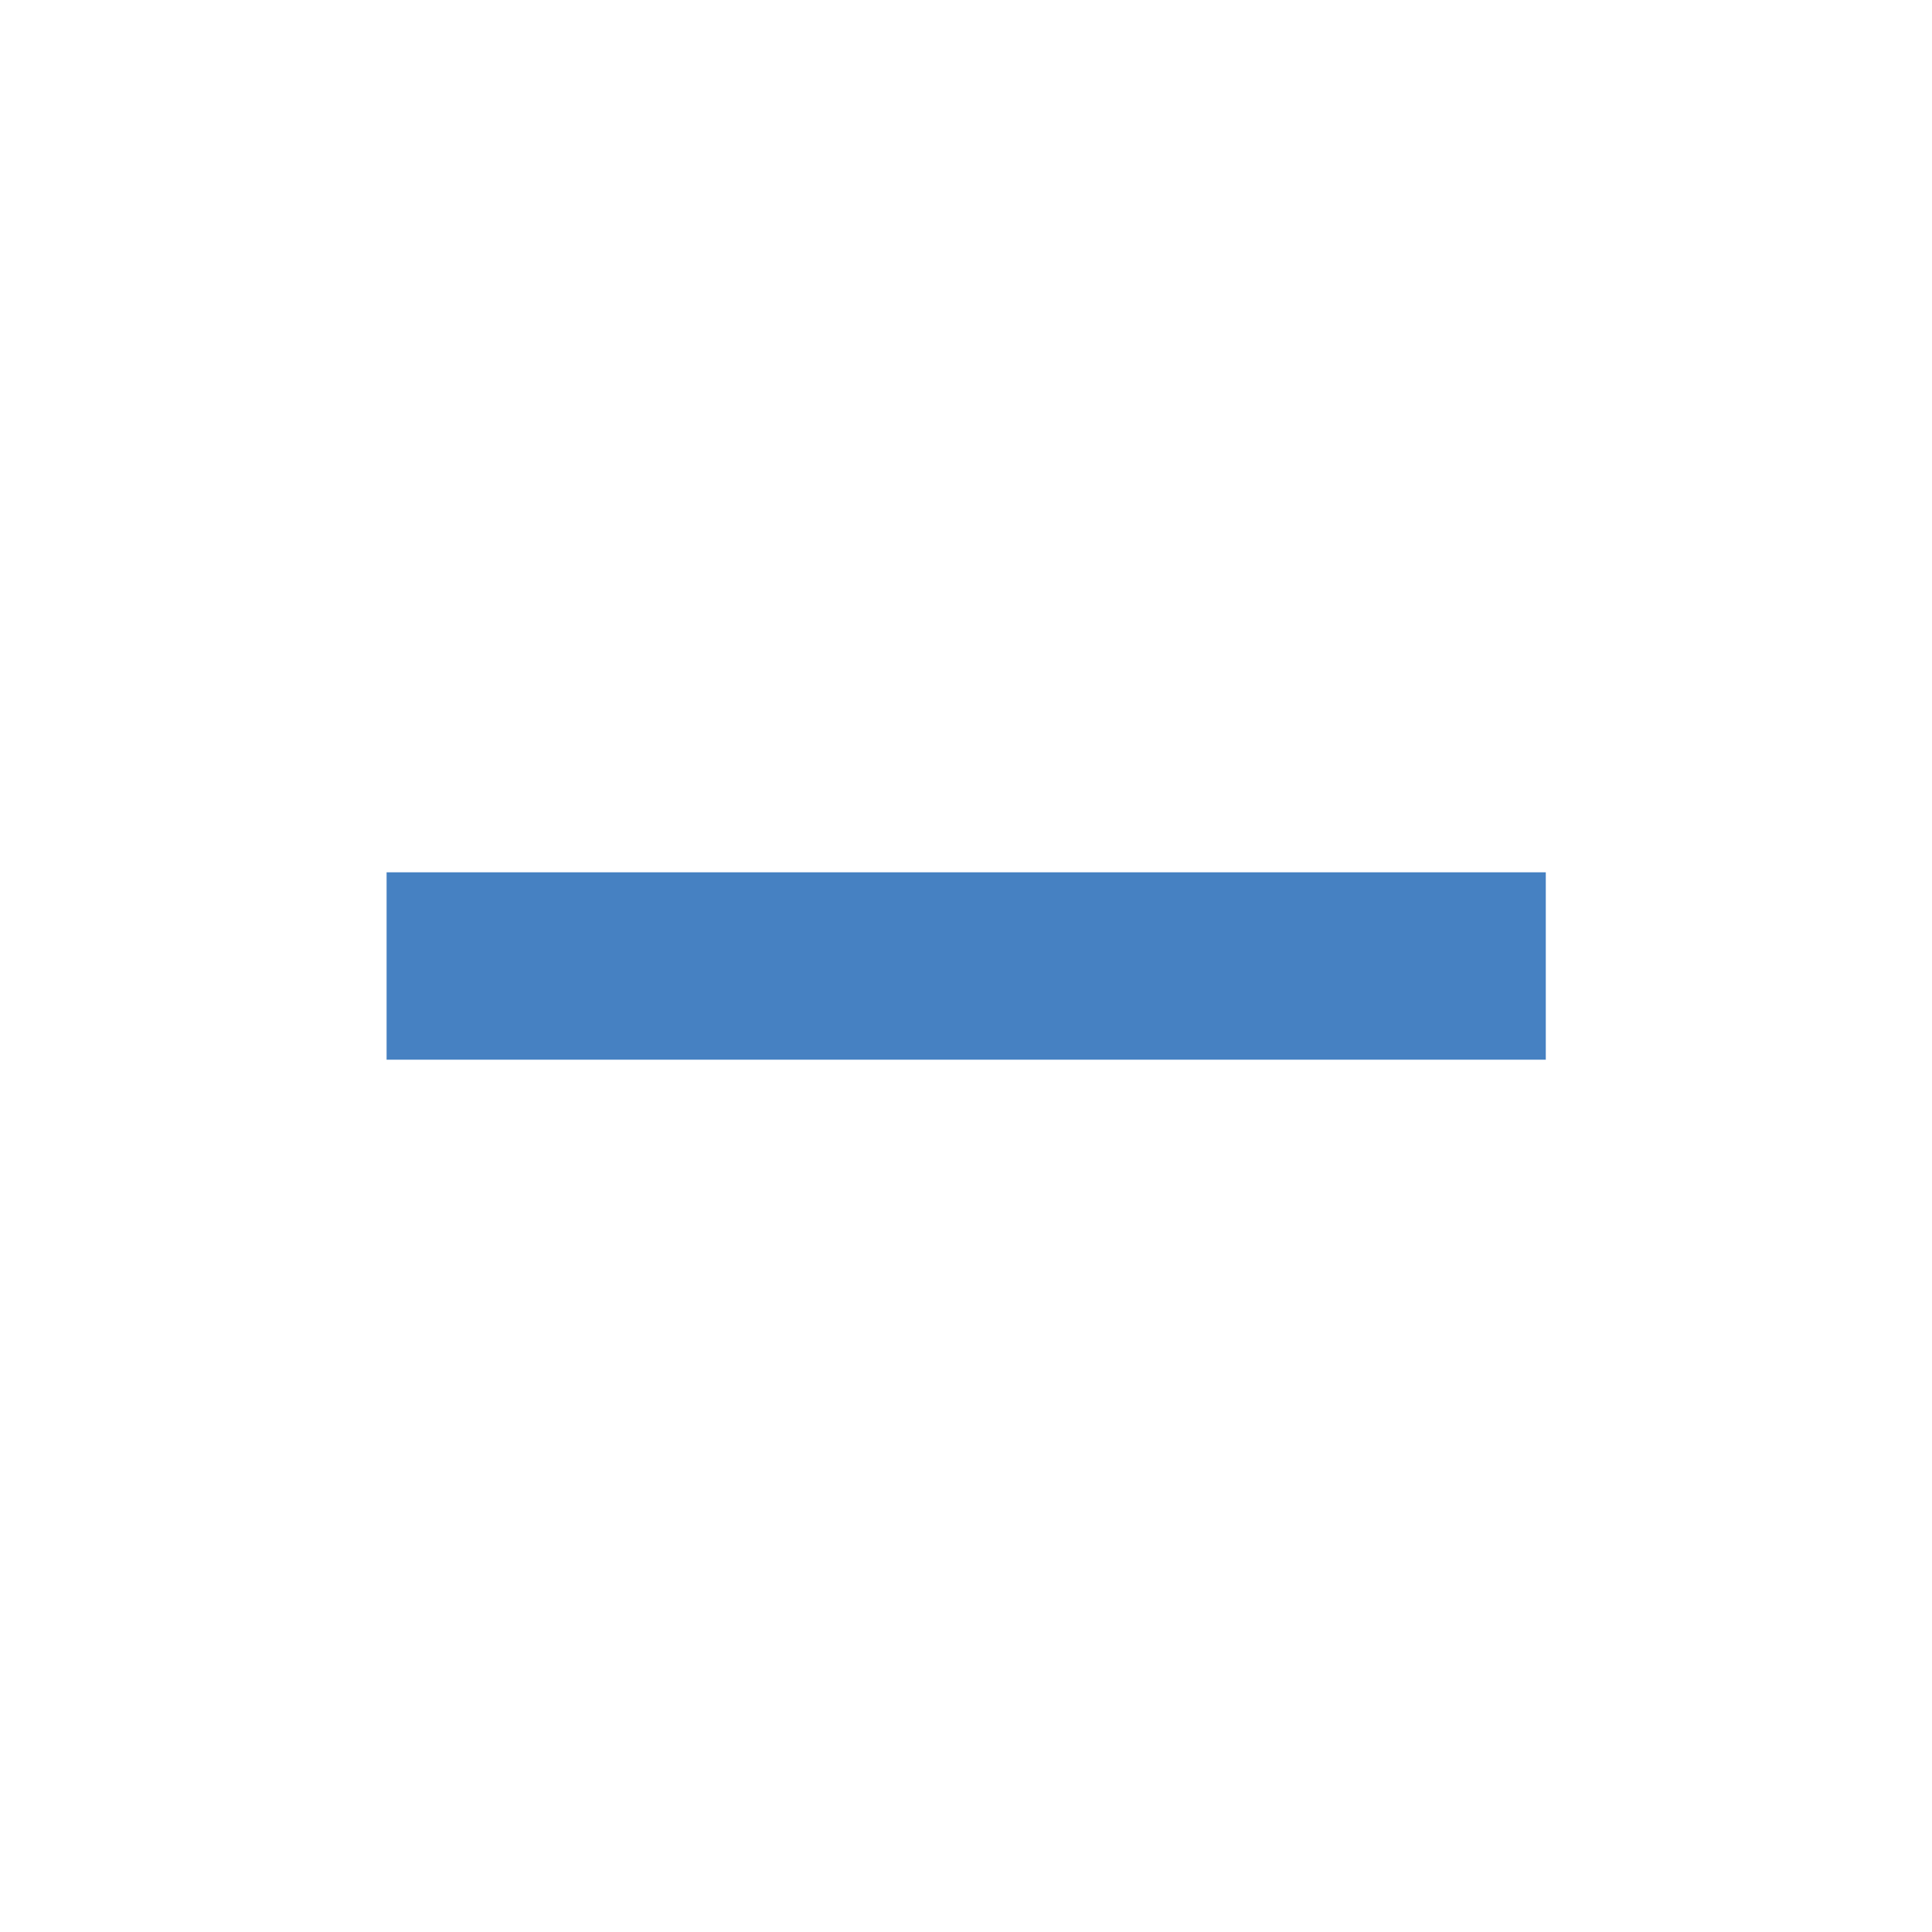
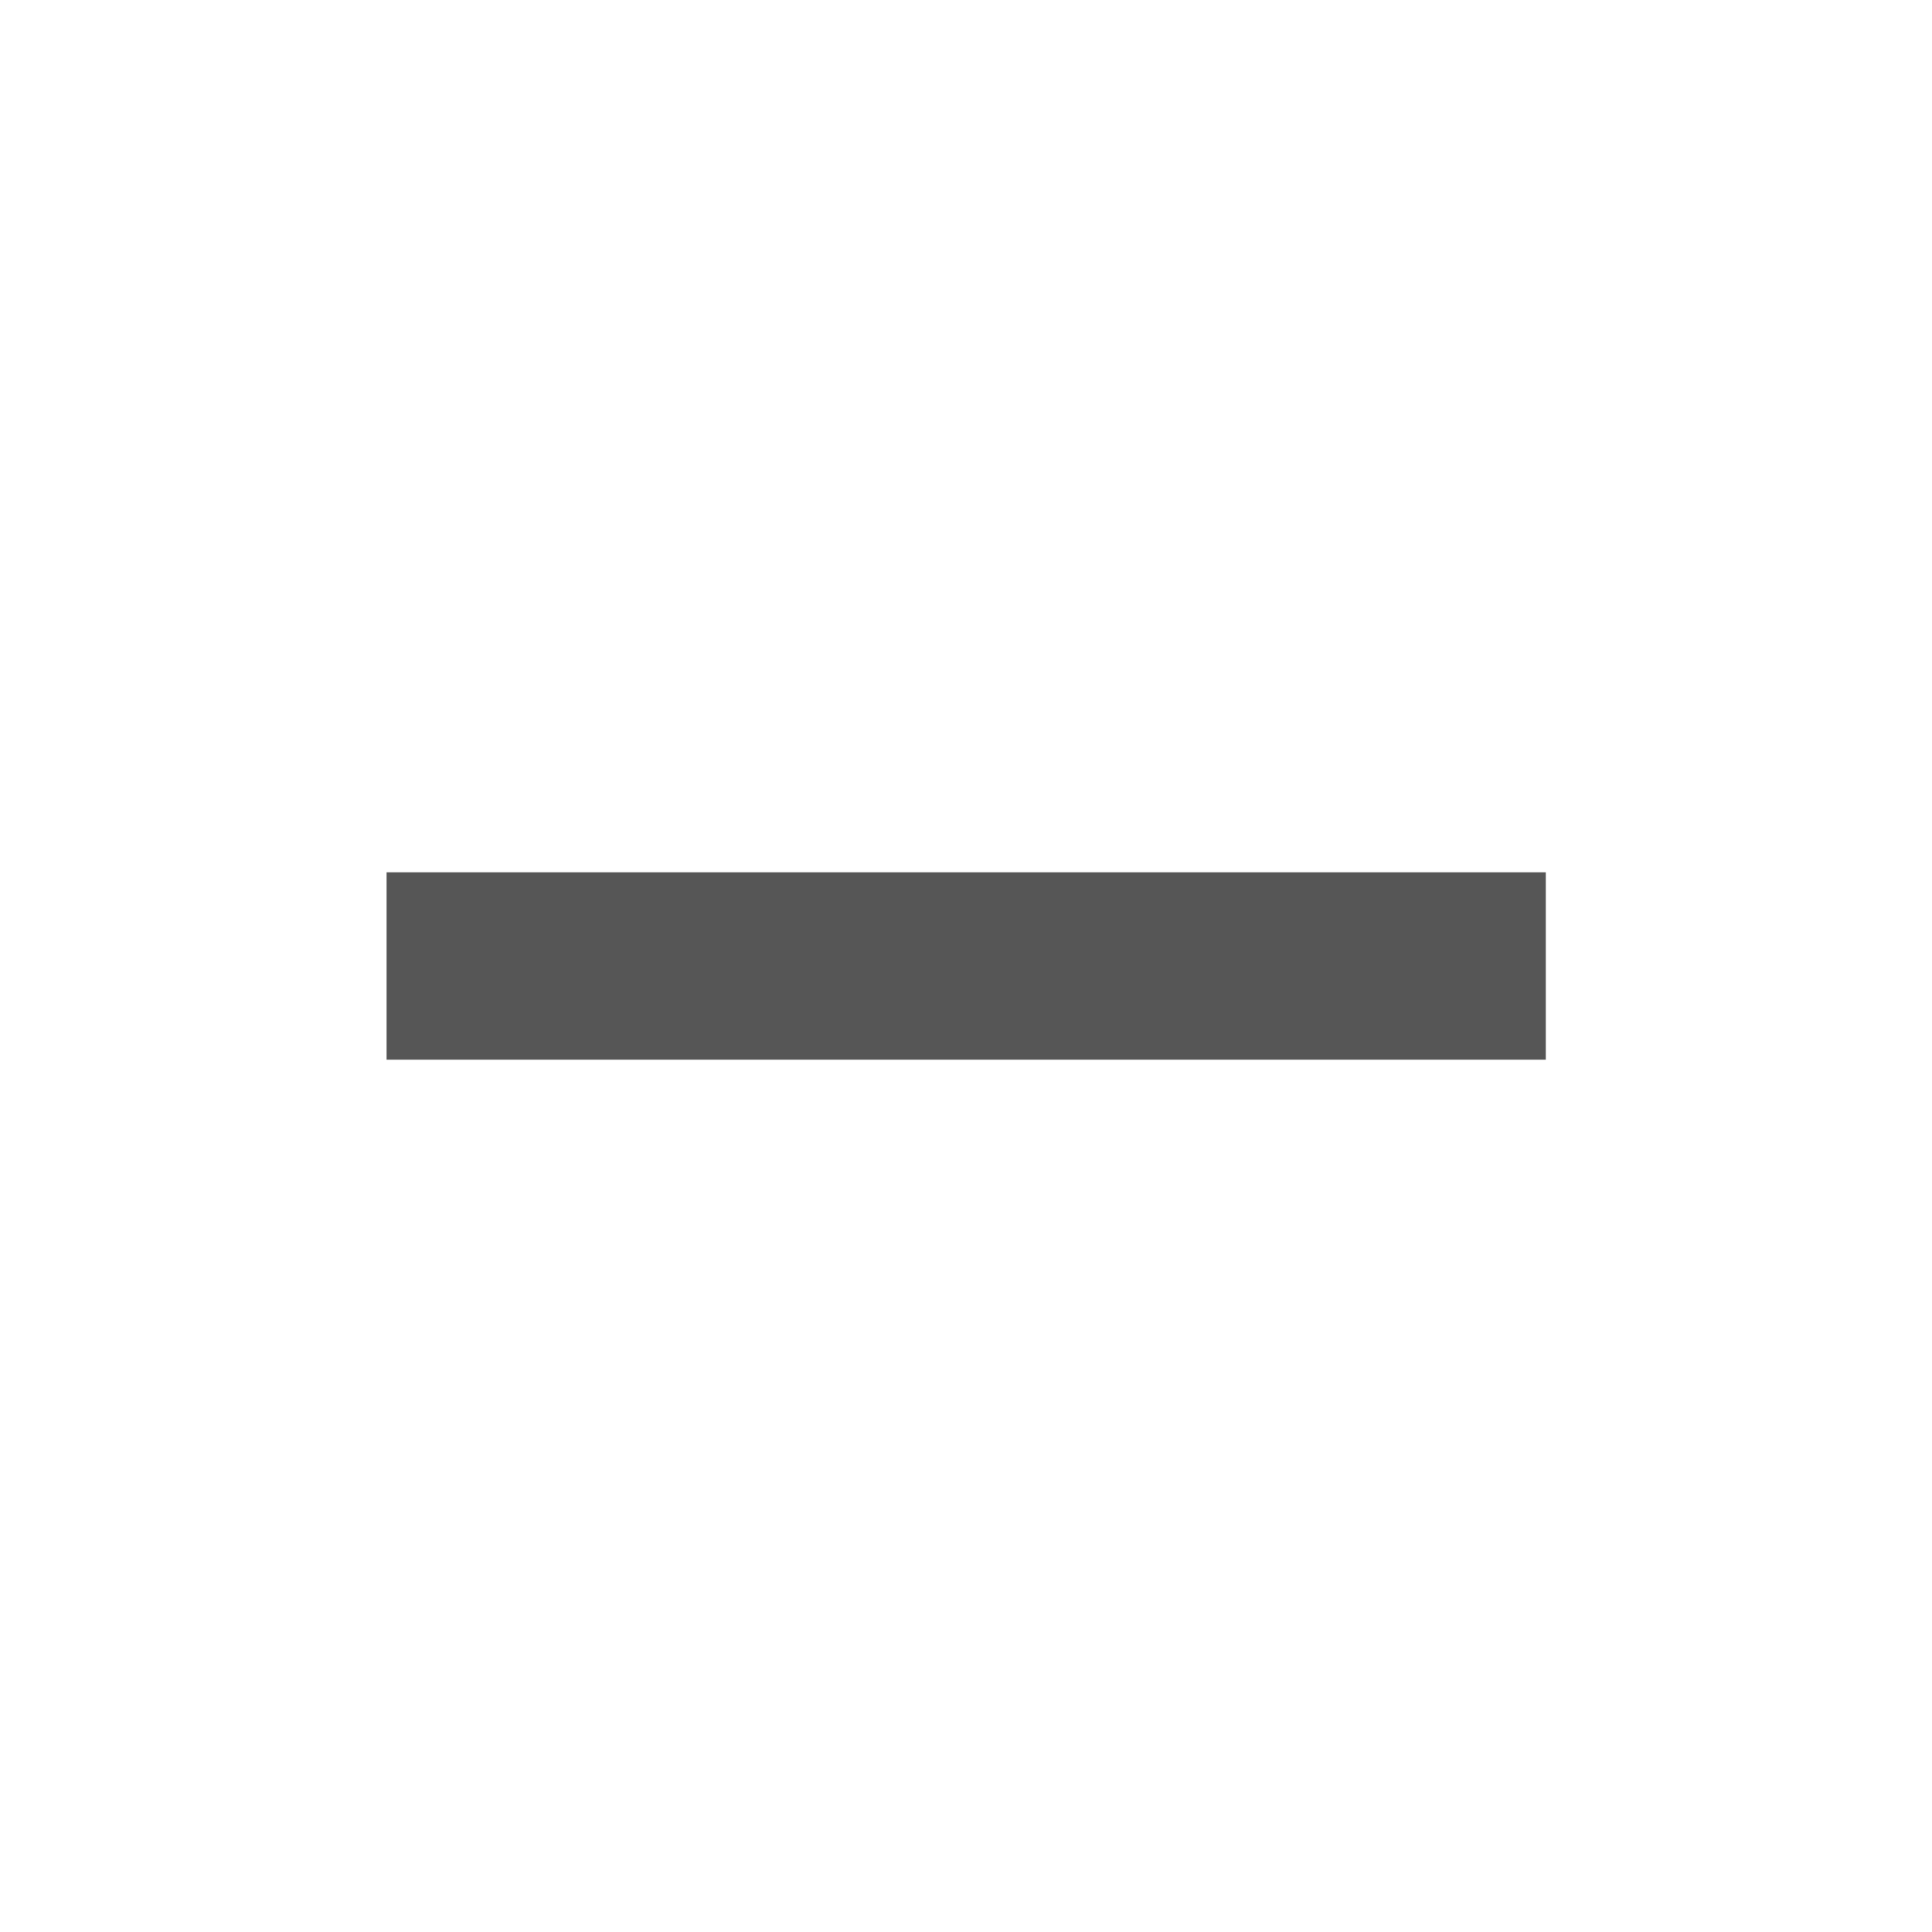
<svg xmlns="http://www.w3.org/2000/svg" width="2mm" height="2mm" viewBox="0 0 2 2">
-   <path fill="none" stroke="#000" stroke-width=".194" d="M12.422 13.663h2" style="stroke:#4681c2;stroke-opacity:1" transform="matrix(.6 0 0 1 -7.053 -12.663)" />
+   <path fill="none" stroke="#000" stroke-width=".194" d="M12.422 13.663h2" style="stroke:#565656;stroke-opacity:1" transform="matrix(.6 0 0 1 -7.053 -12.663)" />
</svg>
